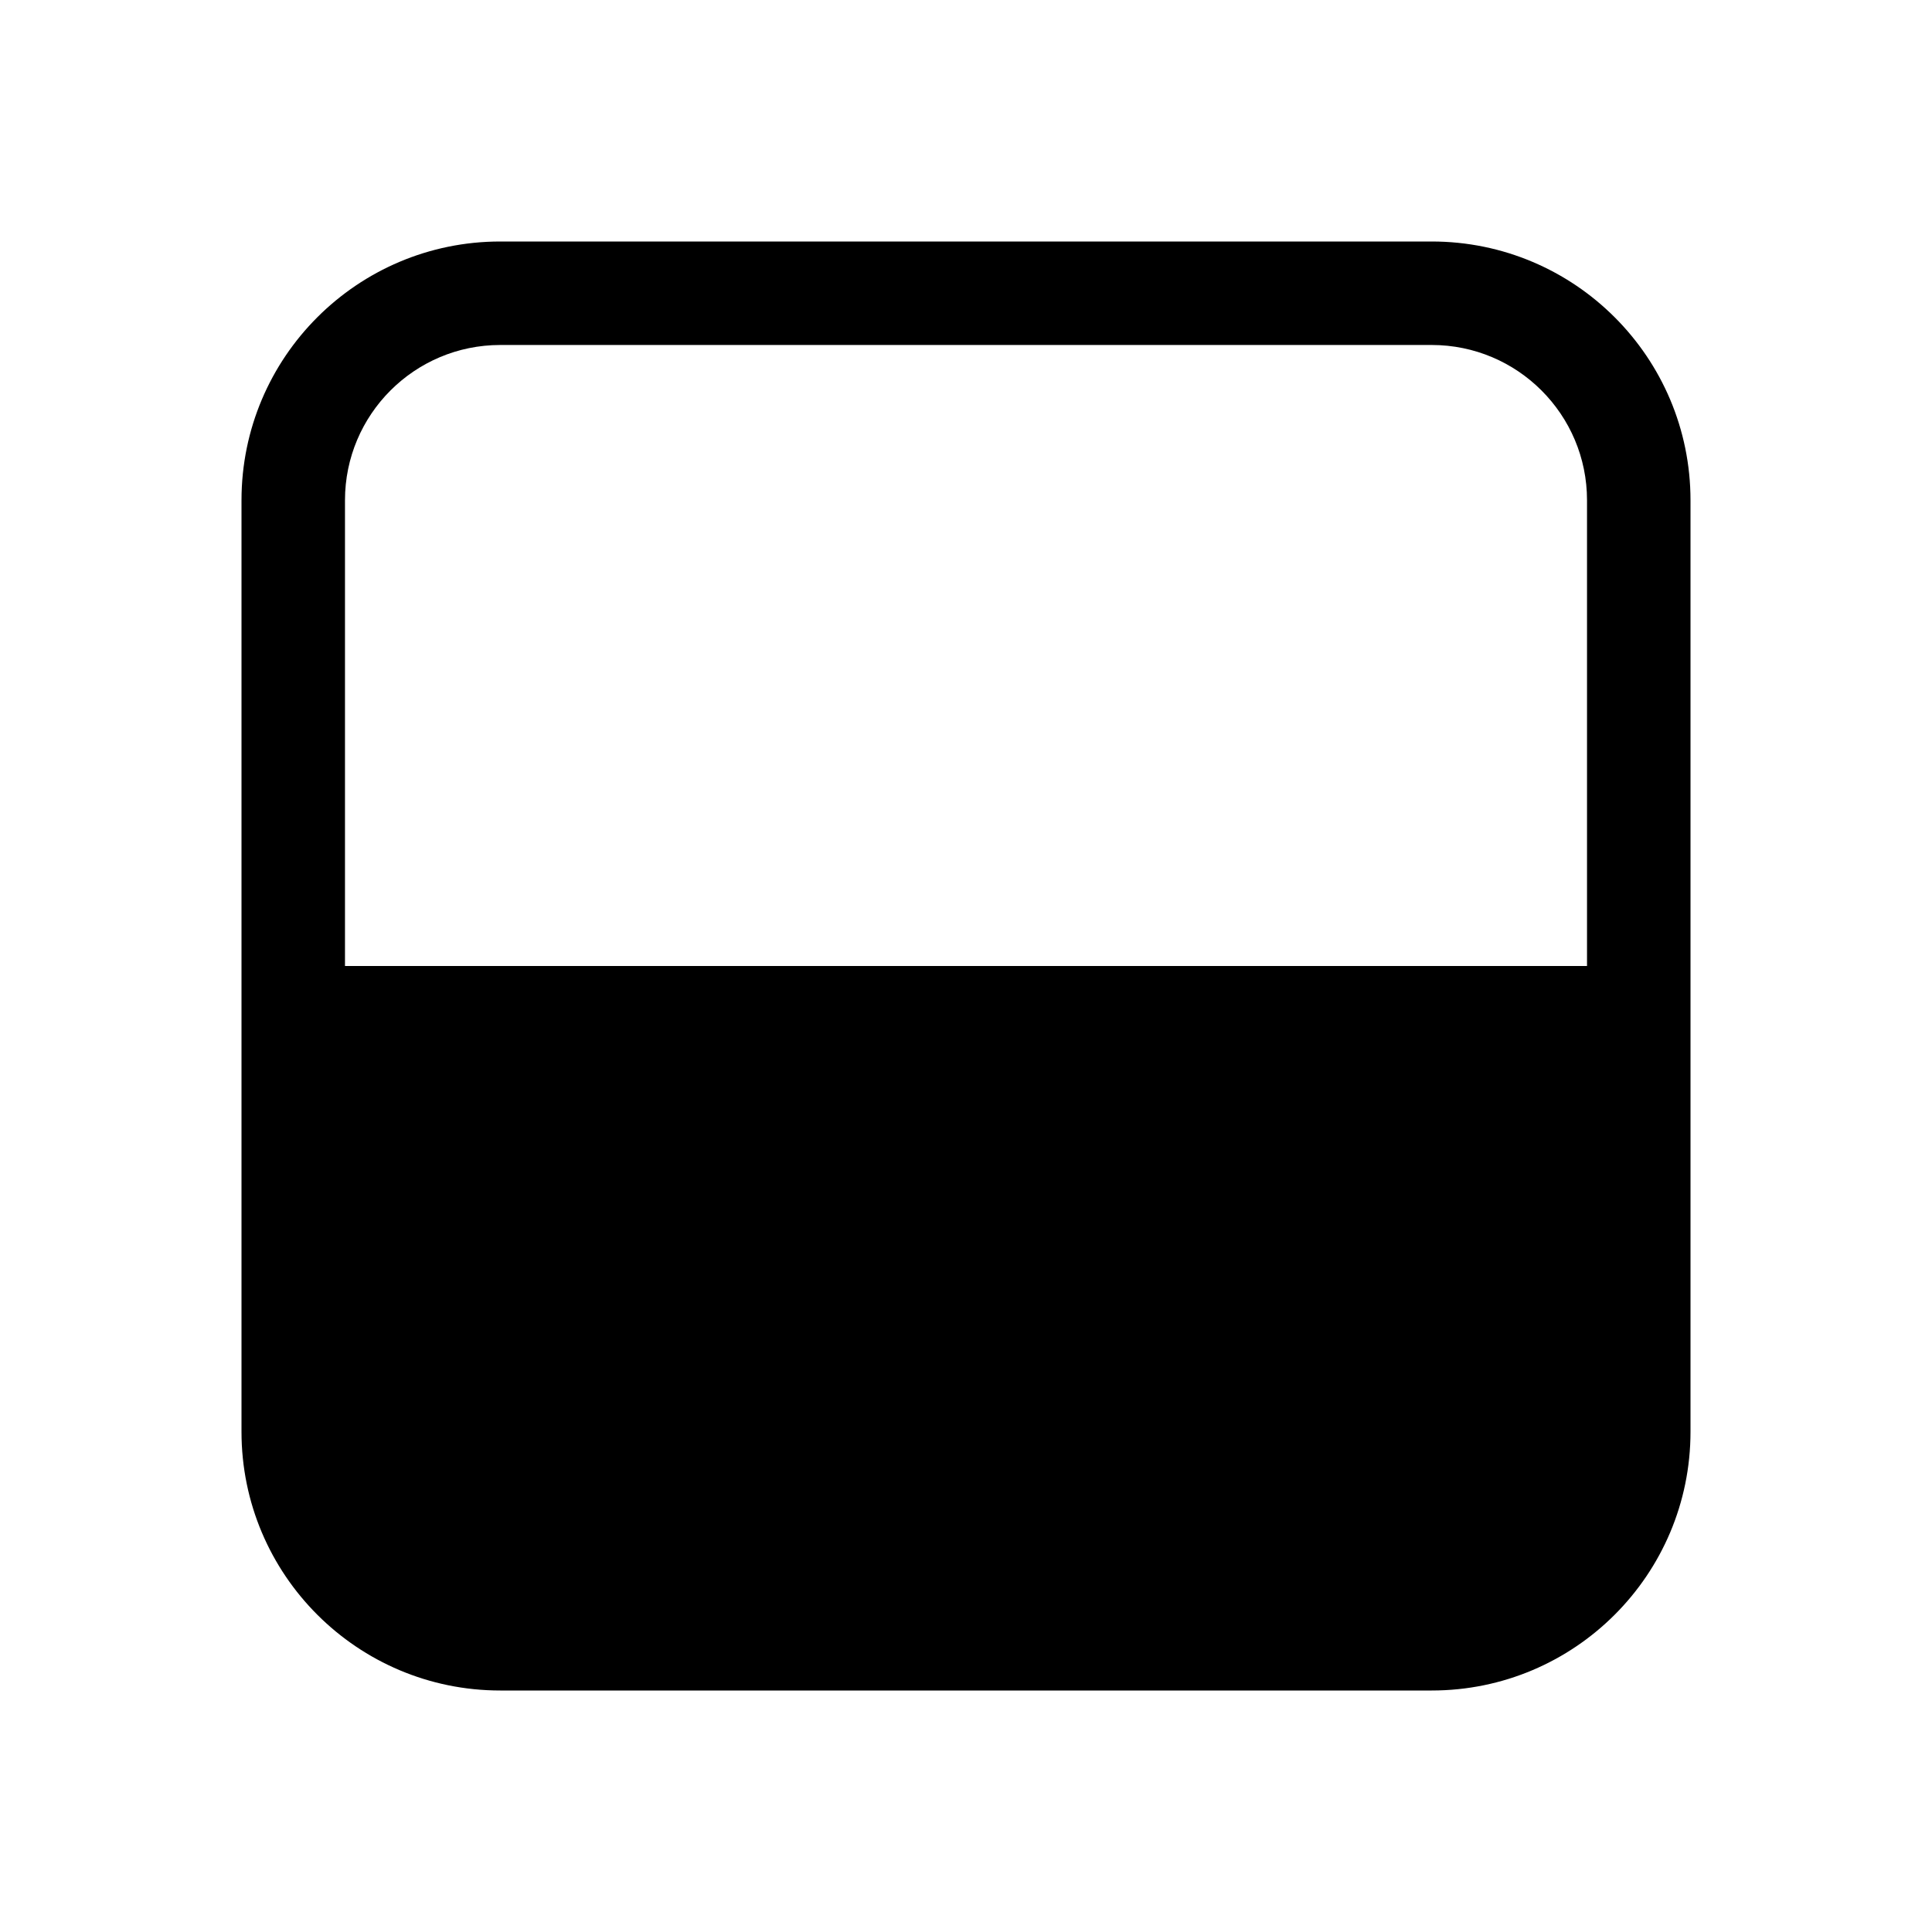
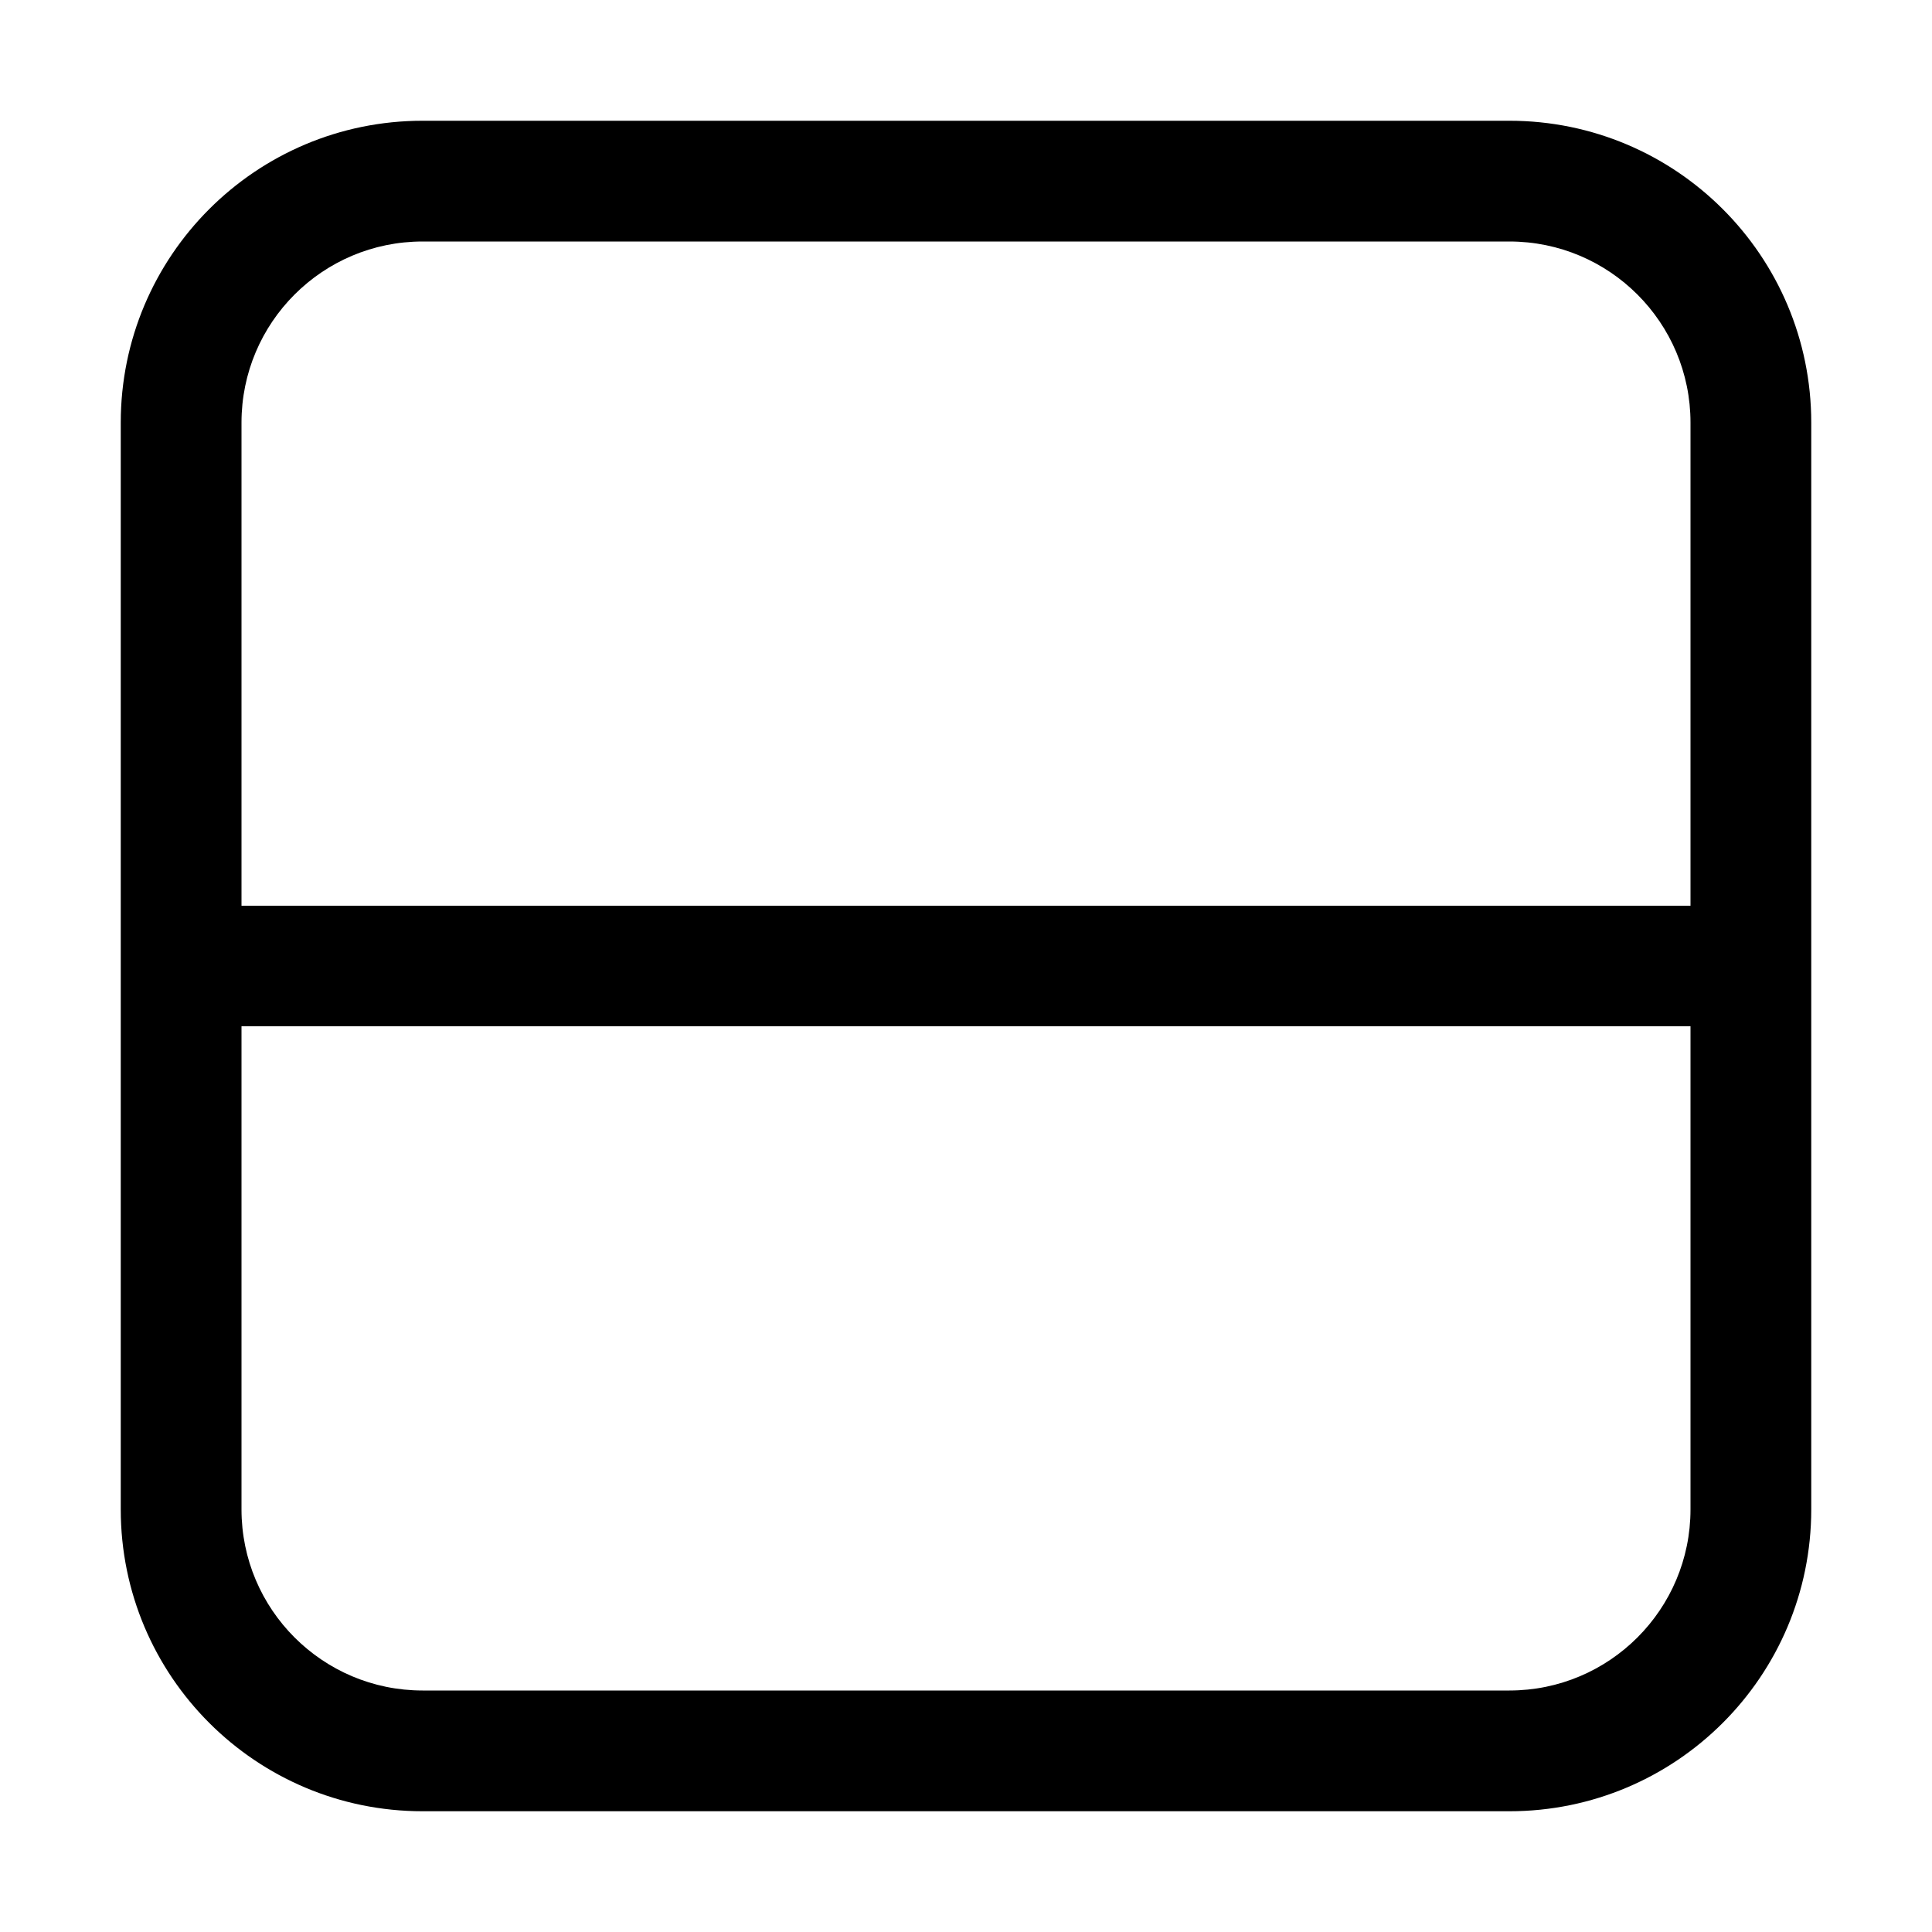
<svg xmlns="http://www.w3.org/2000/svg" width="16" height="16" viewBox="0 0 16 16" fill="currentColor">
-   <path d="M4.143 14A2.143 2.143 0 0 1 2 11.857V4.143C2 2.959 2.96 2 4.143 2h7.714C13.041 2 14 2.96 14 4.143v7.714C14 13.041 13.04 14 11.857 14H4.143zM2.857 4.143V8h10.286V4.143c0-.71-.576-1.286-1.286-1.286H4.143c-.71 0-1.286.576-1.286 1.286z" />
+   <path fill-rule="evenodd" clip-rule="evenodd" d="M14 7.501V3.5A1.5 1.5 0 0 0 12.5 2h-9A1.5 1.5 0 0 0 2 3.5v4.001h12zm0 .998H2V12.5A1.5 1.5 0 0 0 3.5 14h9a1.5 1.5 0 0 0 1.5-1.5V8.499zM1 3.5v9A2.5 2.5 0 0 0 3.5 15h9a2.5 2.5 0 0 0 2.5-2.5v-9A2.5 2.5 0 0 0 12.5 1h-9A2.5 2.5 0 0 0 1 3.5z" />
</svg>
